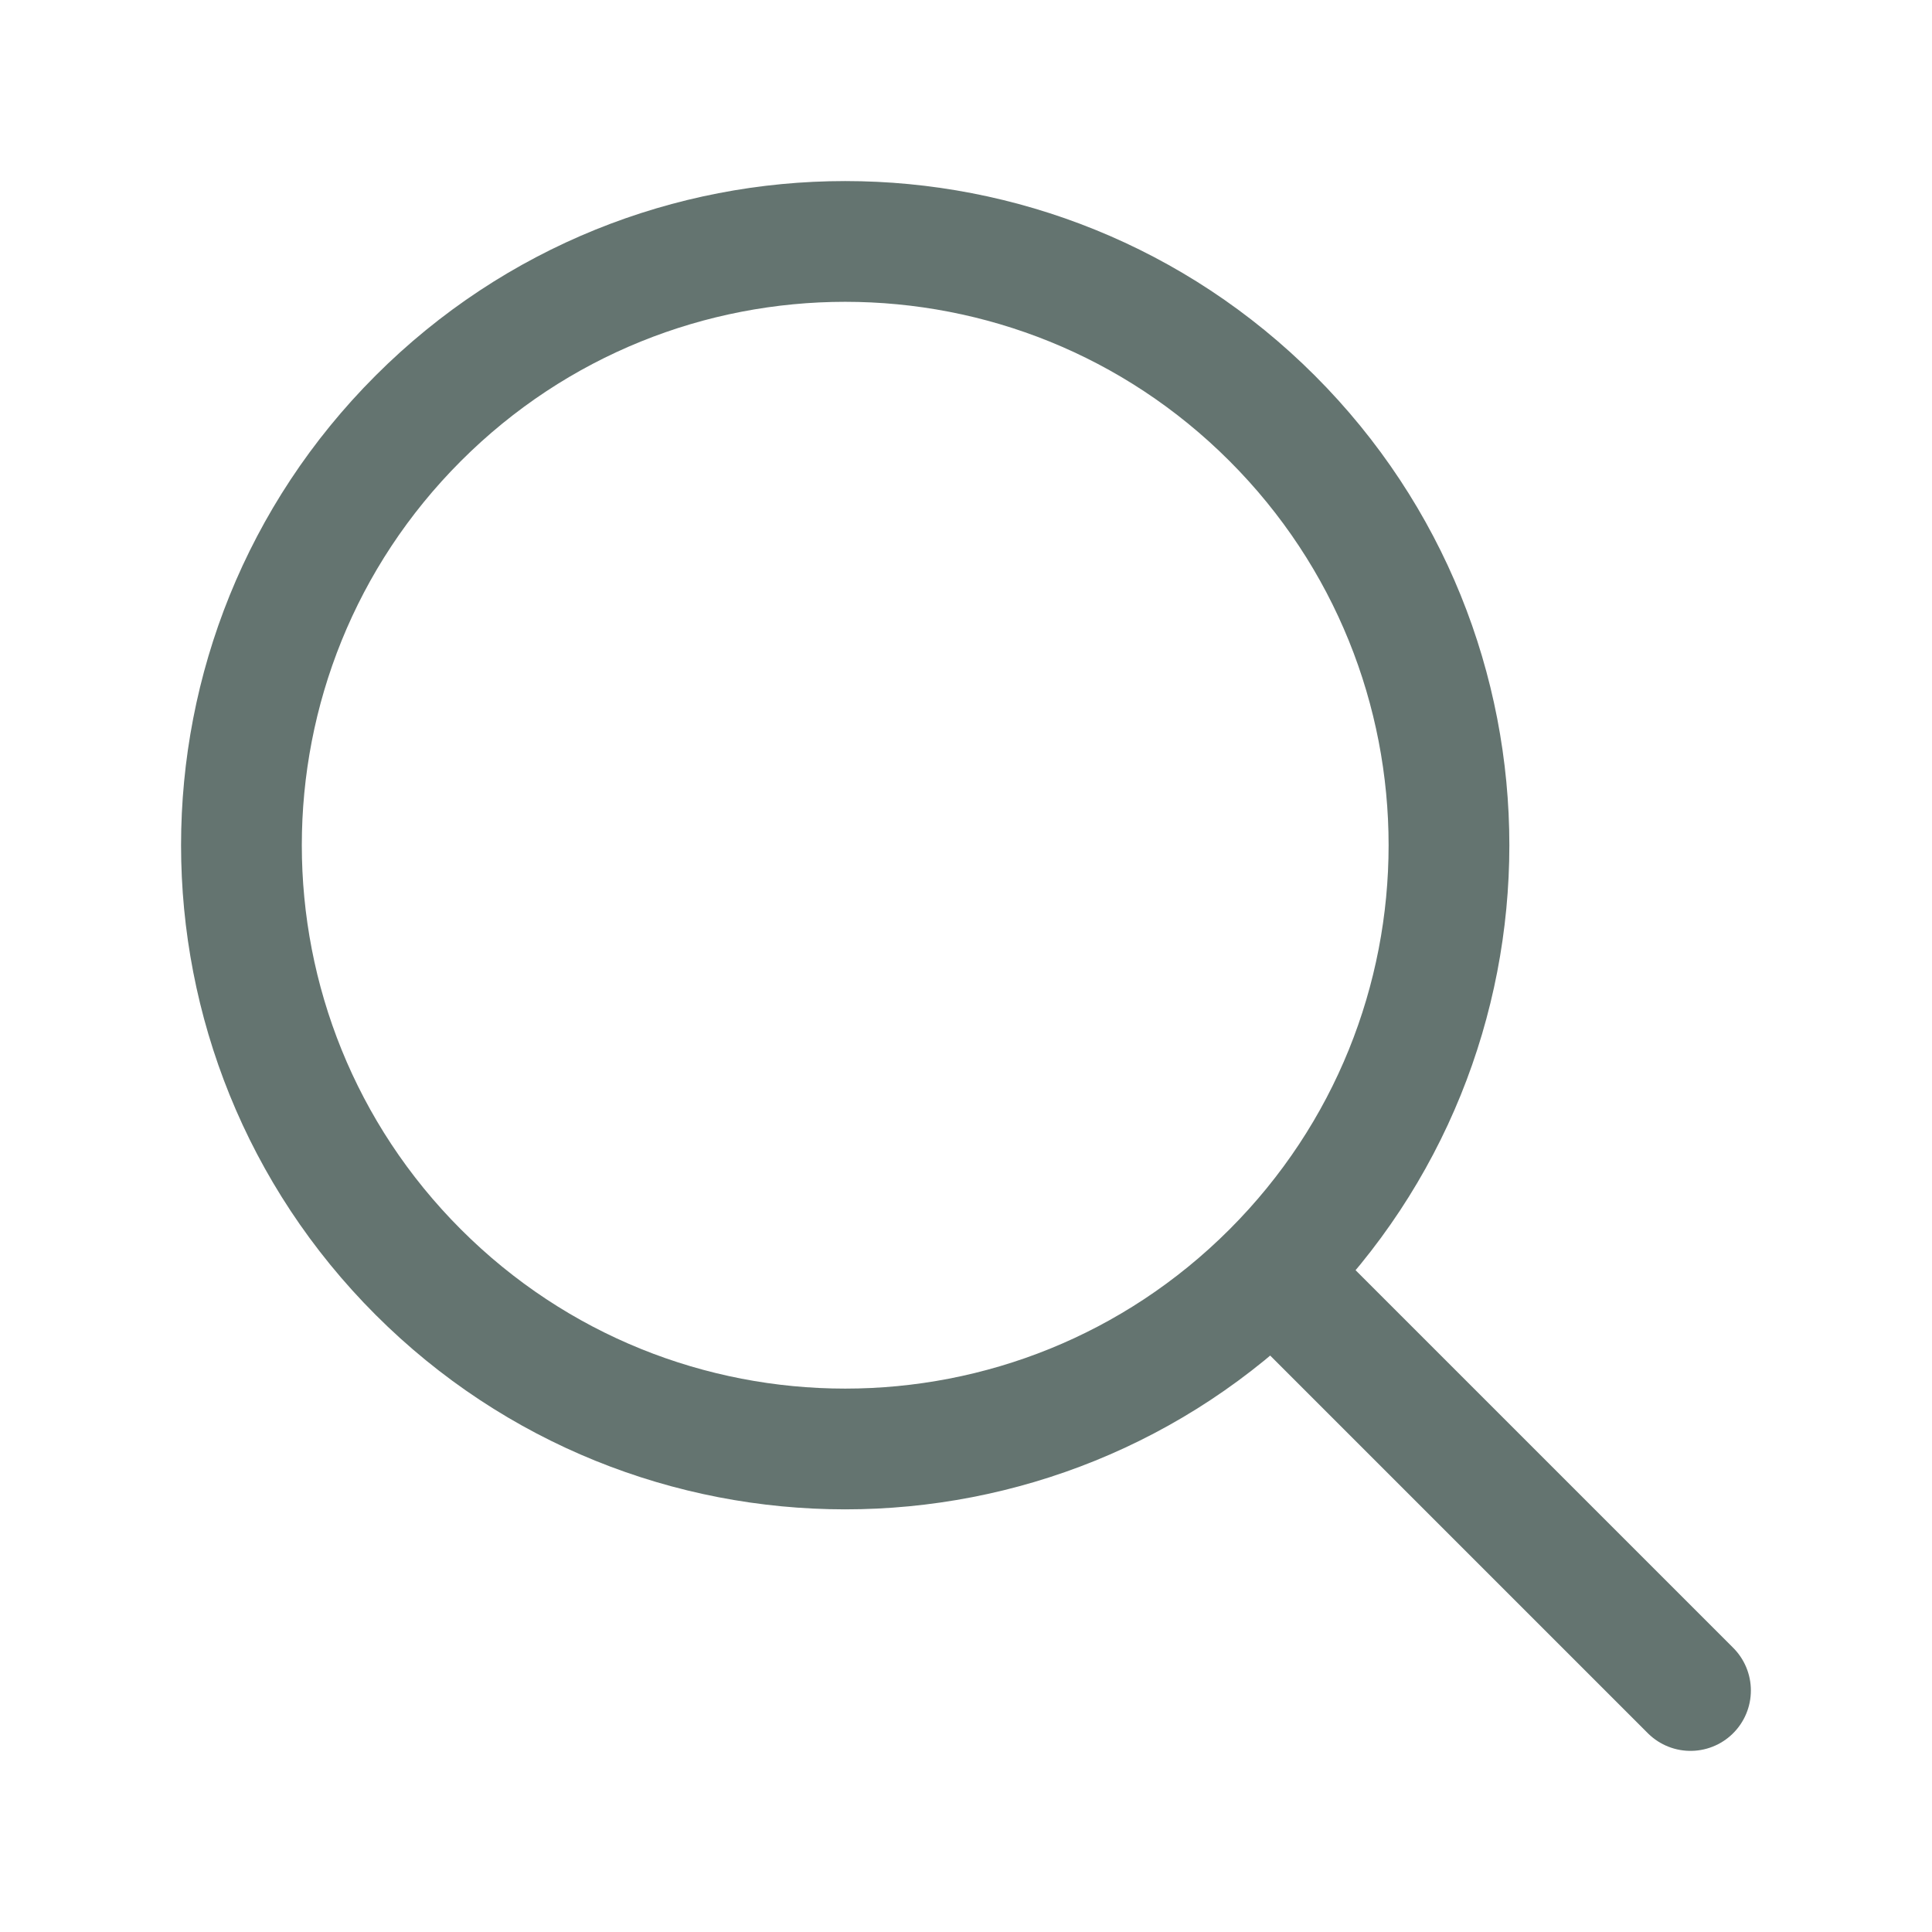
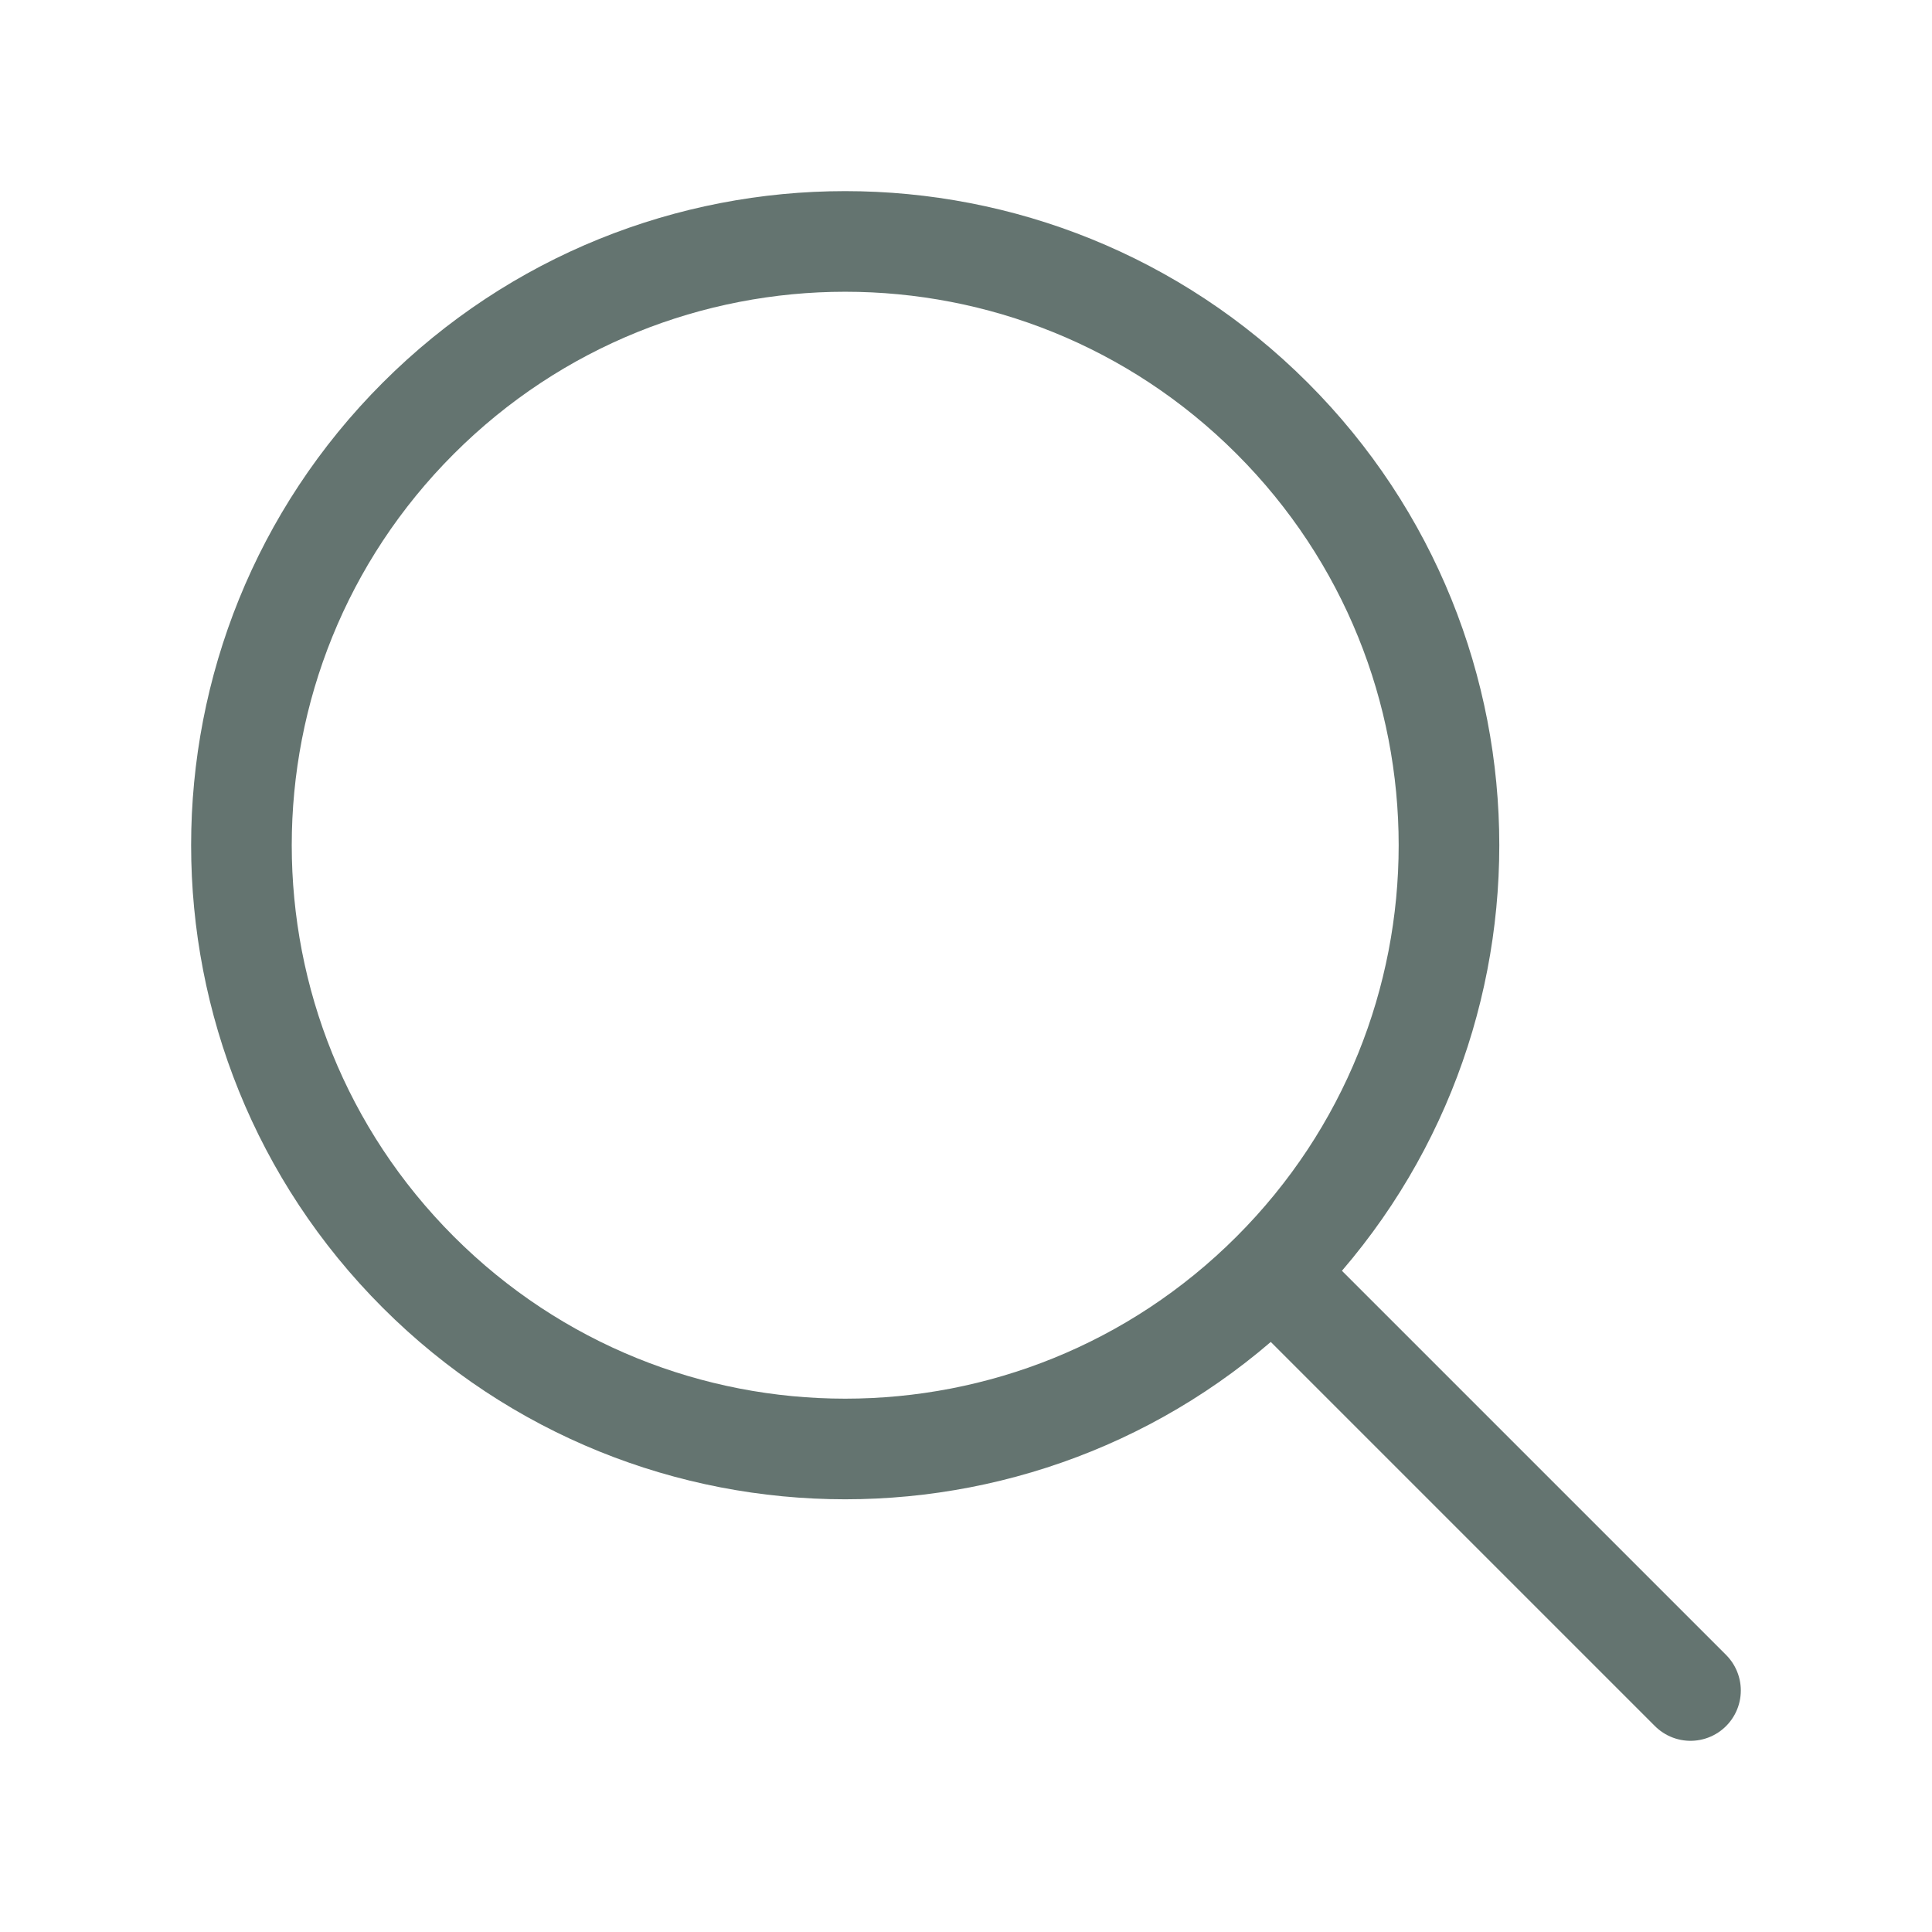
- <svg xmlns="http://www.w3.org/2000/svg" fill="none" viewBox="0 0 24 24" stroke-width="1.5" stroke="#647470">
+ <svg xmlns="http://www.w3.org/2000/svg" fill="none" viewBox="0 0 24 24" stroke-width="1.25" stroke="#647470">
  <path stroke-linecap="round" stroke-linejoin="round" d="m21 21-5.197-5.197m0 0A7.5 7.5 0 1 0 5.196 5.196a7.5 7.5 0 0 0 10.607 10.607Z" />
</svg>
